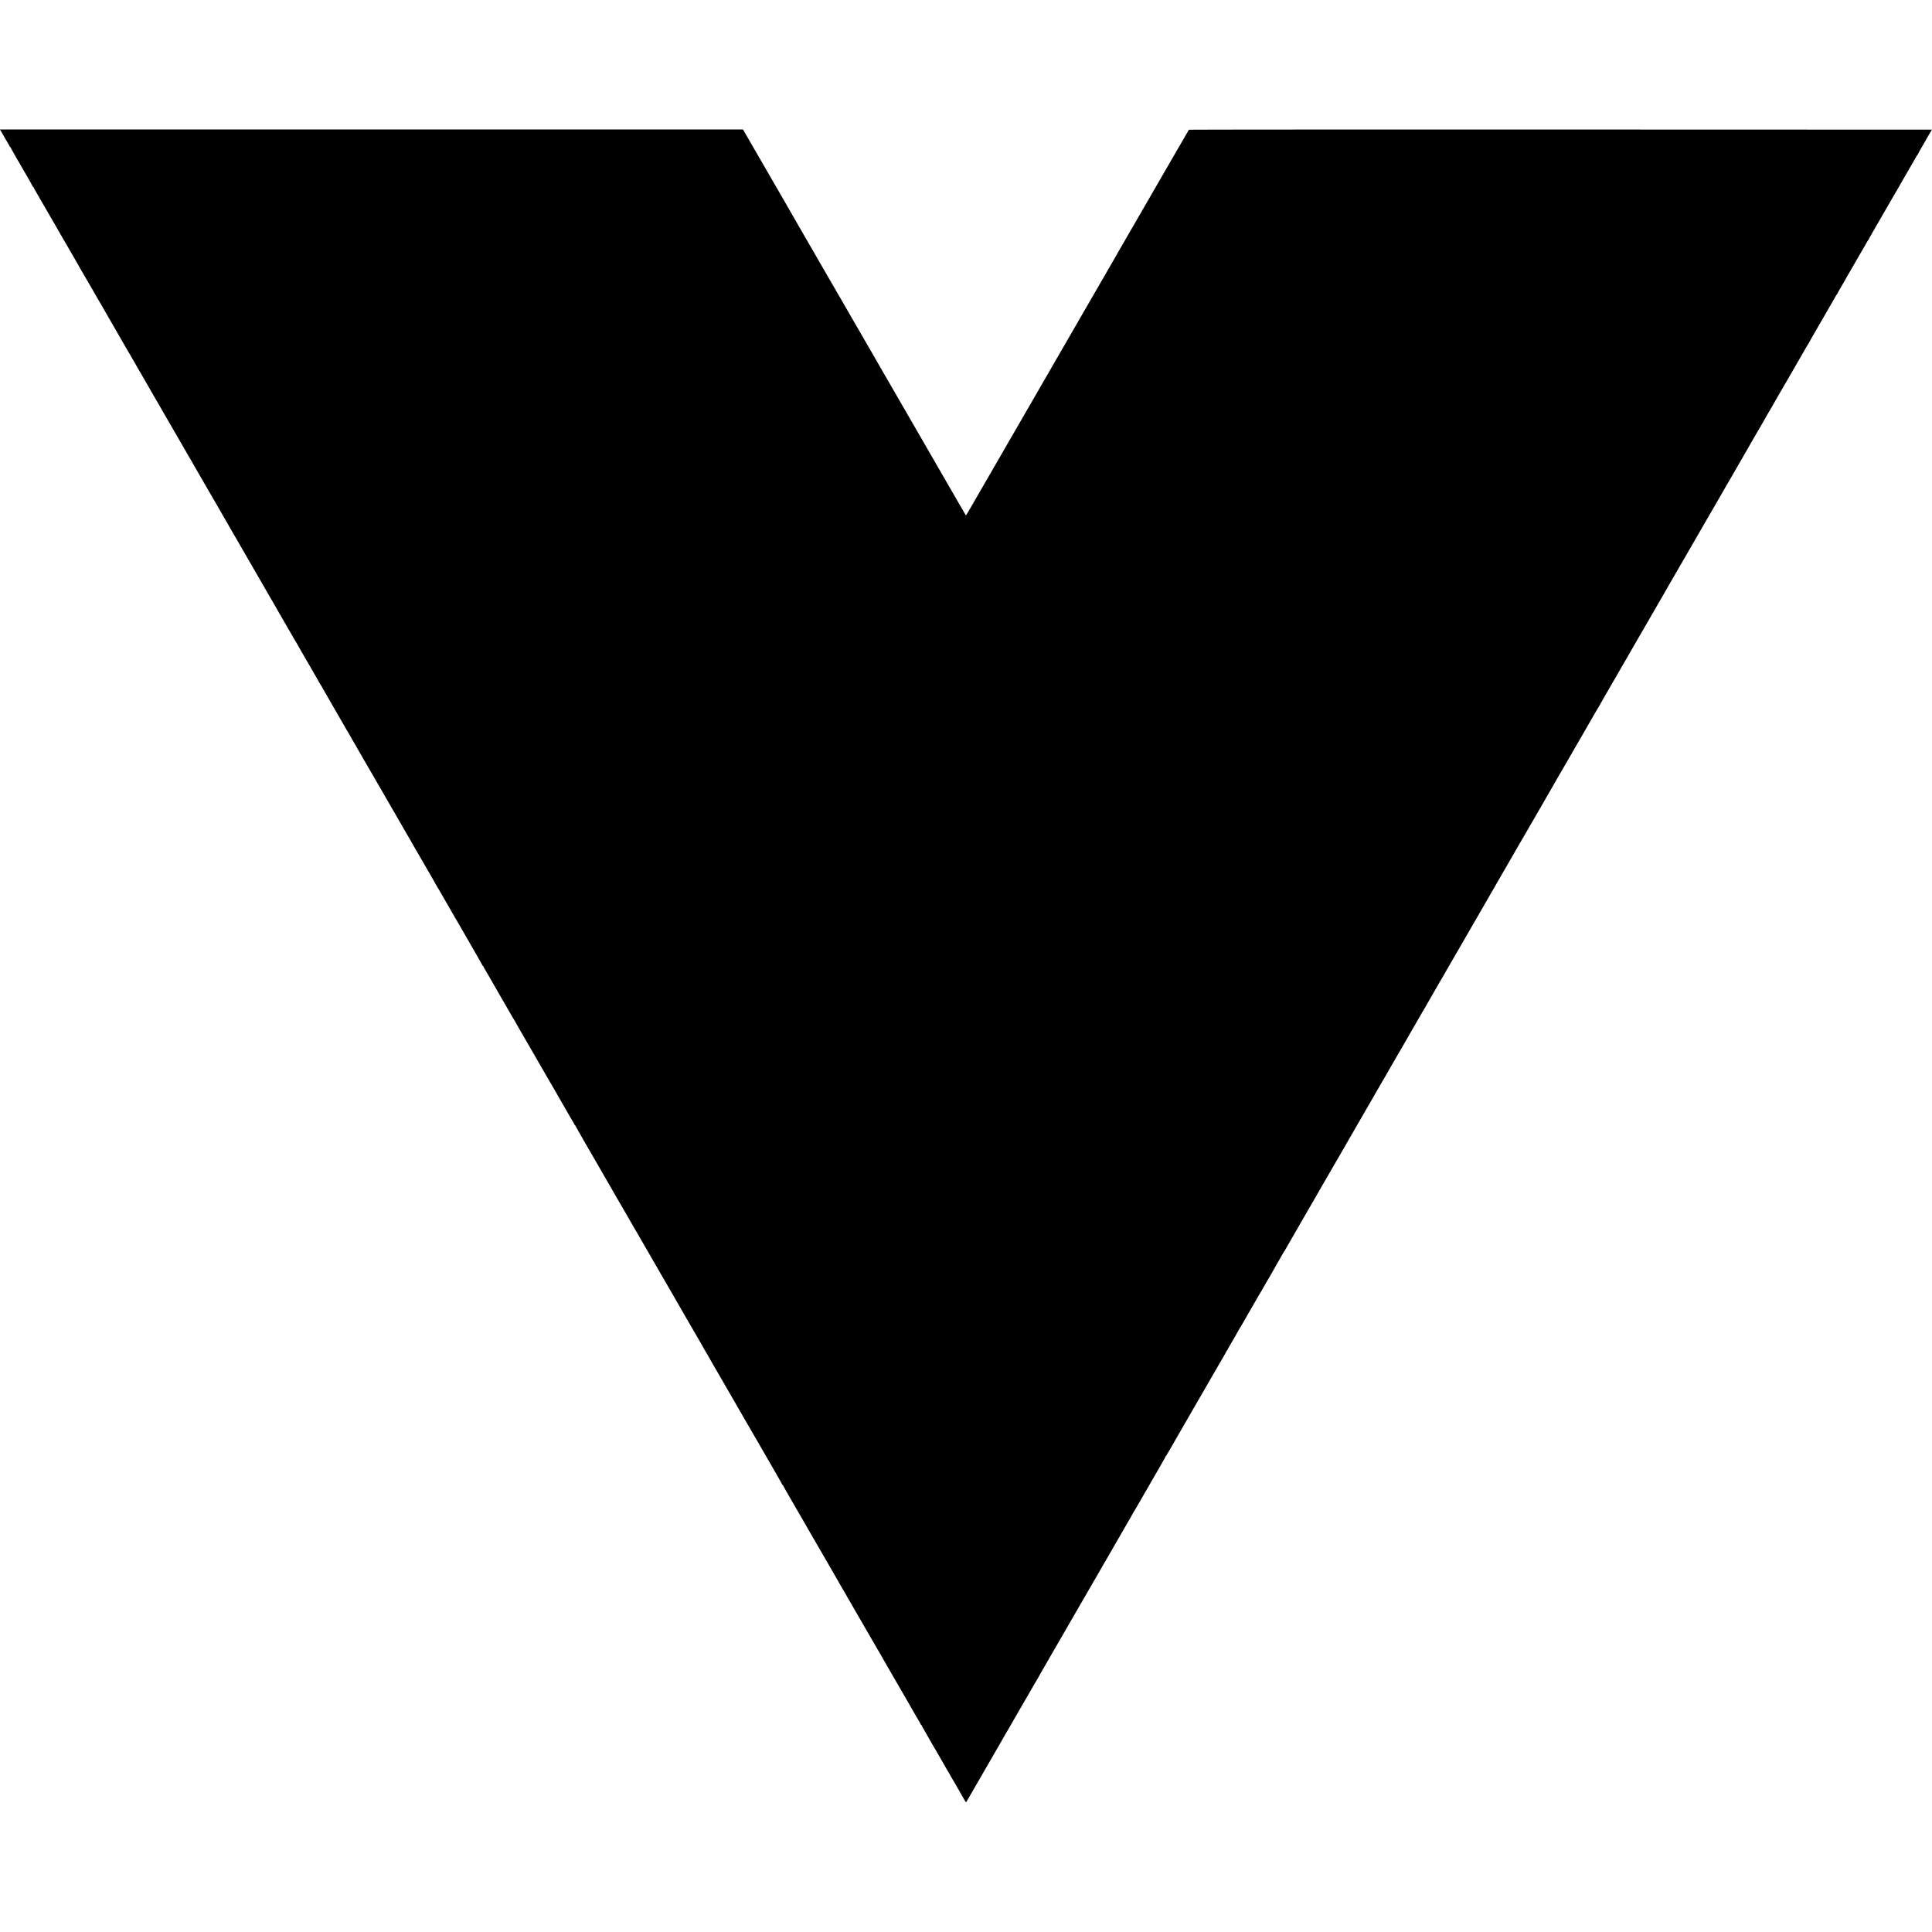
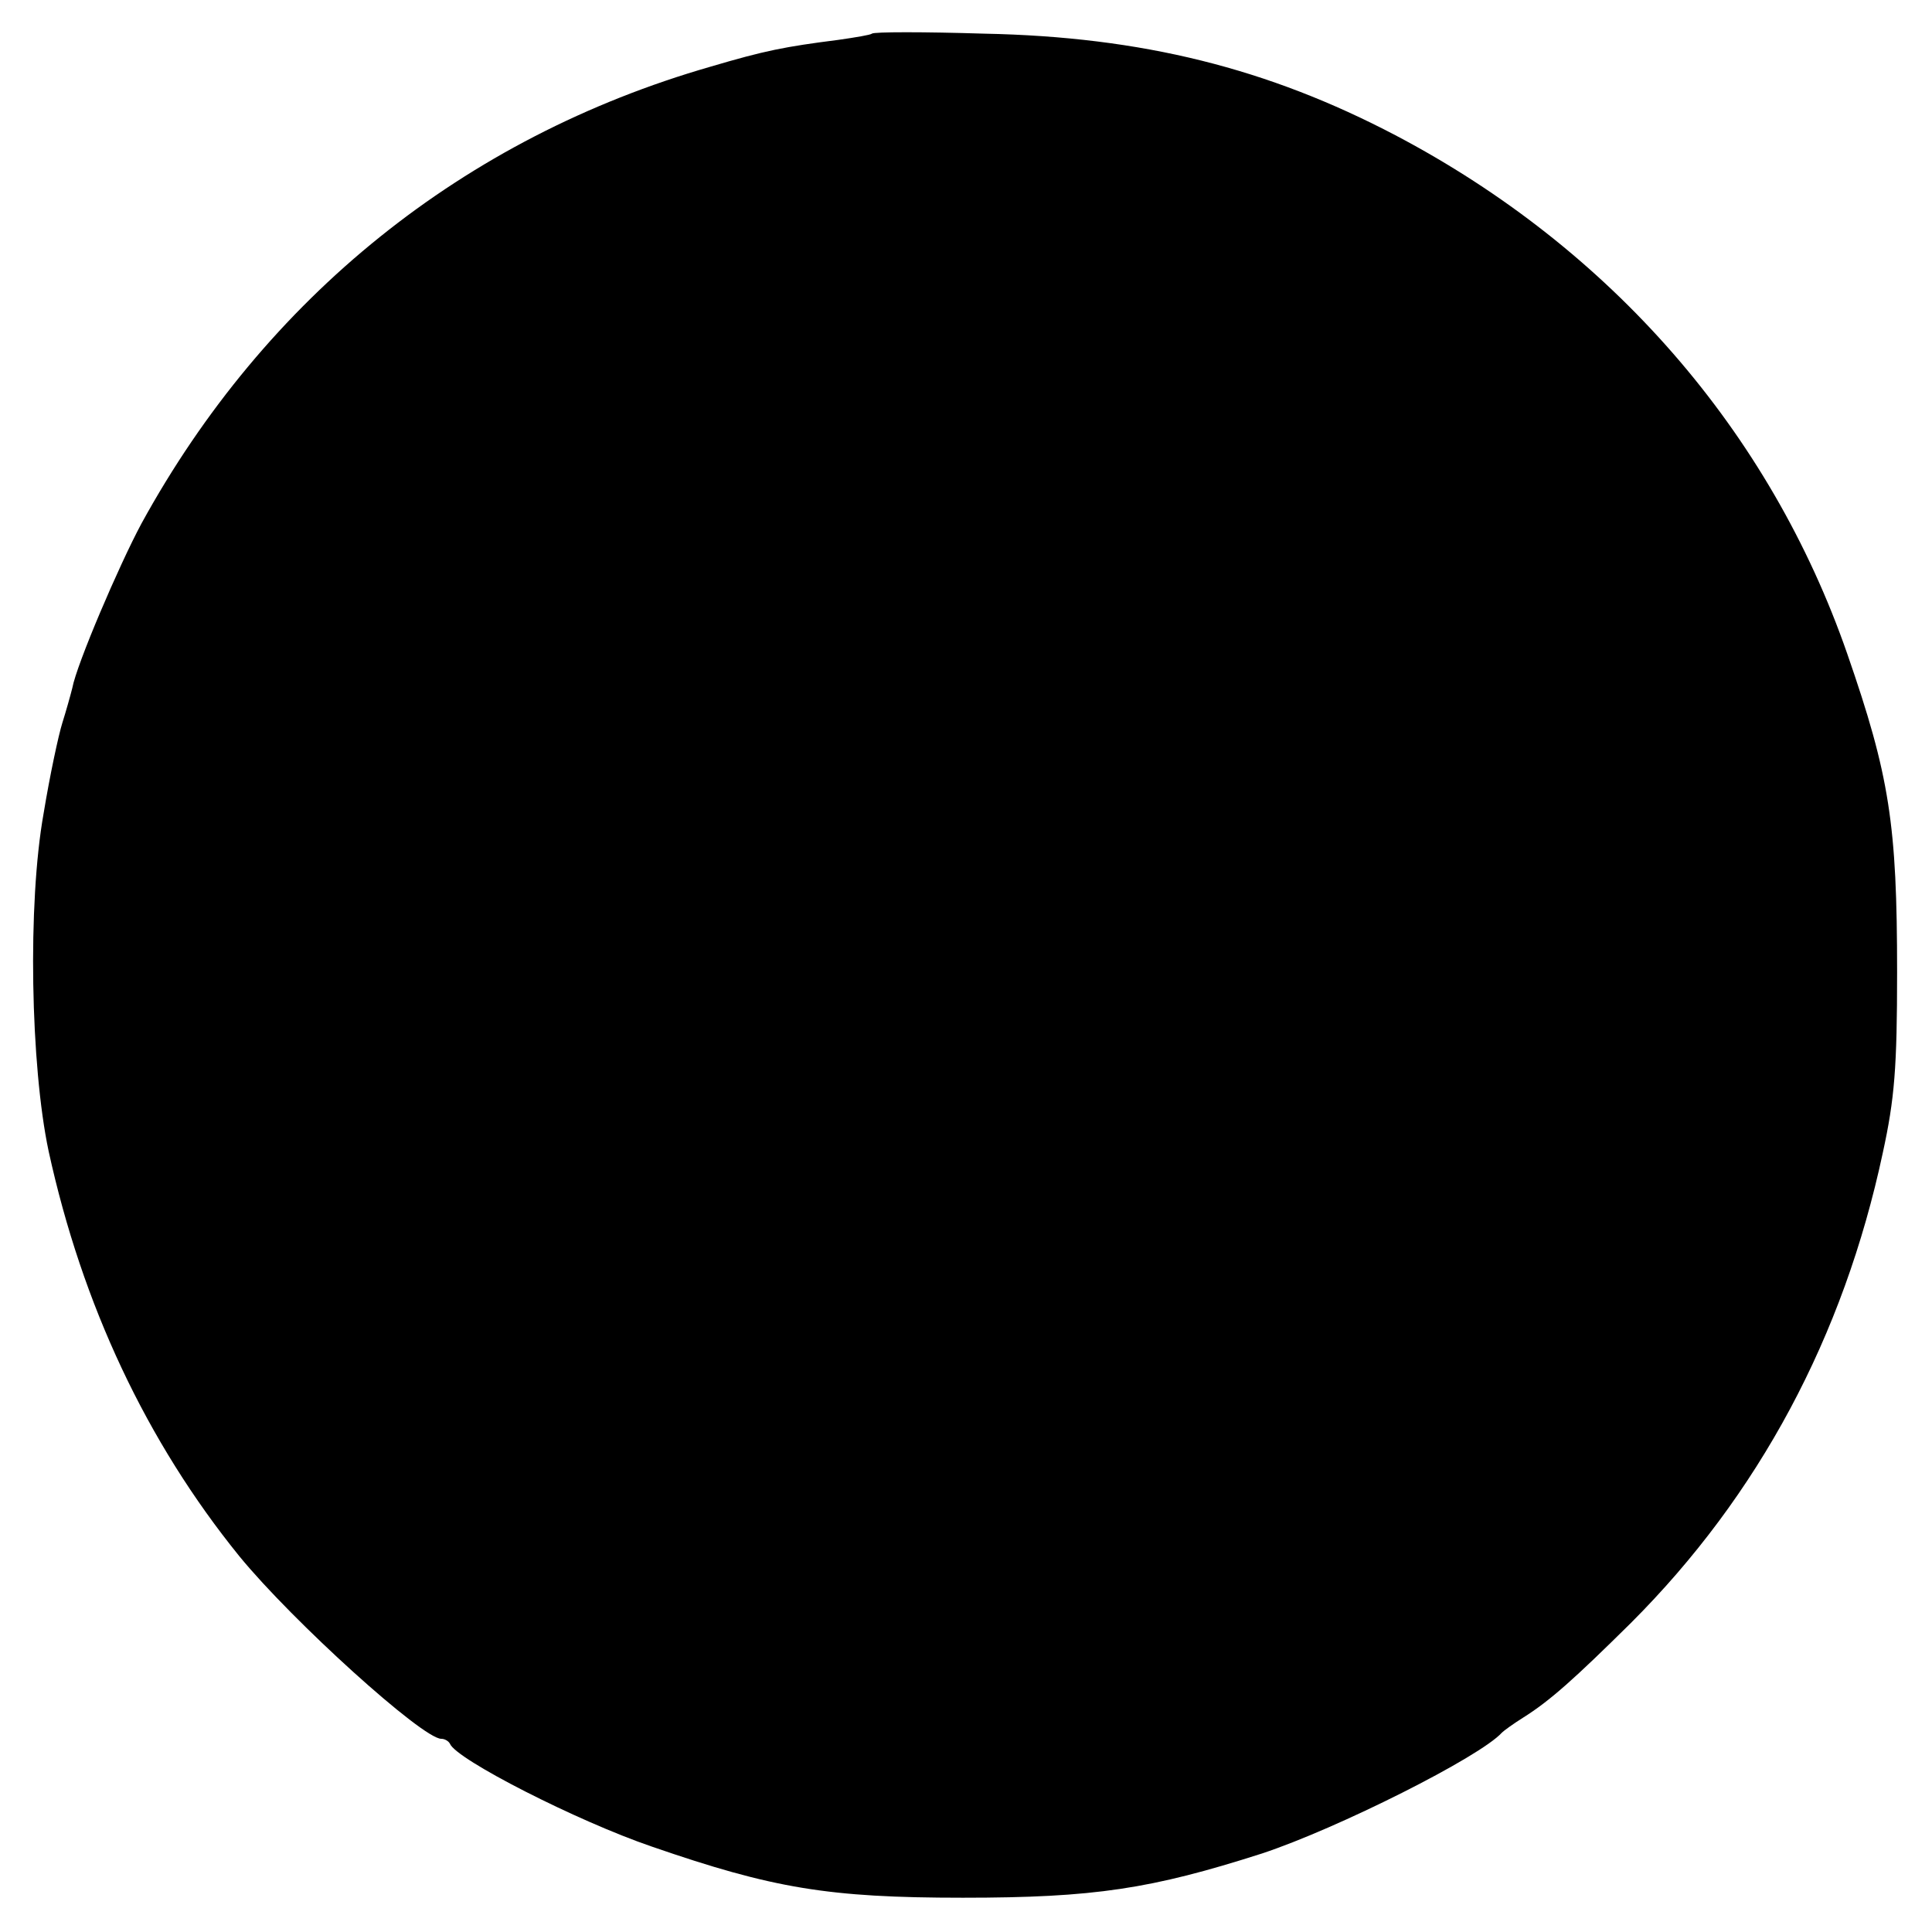
- <svg xmlns="http://www.w3.org/2000/svg" version="1.0" width="16pt" height="16pt" viewBox="0 0 16 16" preserveAspectRatio="xMidYMid meet">
-   <g transform="translate(0,16) scale(0.00032,-0.00032)" fill="#000000" stroke="none">
-     <path d="M18 46618 c45 -75 122 -207 122 -211 0 -2 25 -45 55 -95 30 -50 55 -96 55 -102 0 -5 5 -10 10 -10 6 0 10 -4 10 -9 0 -5 73 -135 161 -288 89 -153 173 -298 187 -323 14 -25 32 -57 41 -72 88 -149 187 -324 189 -335 2 -7 8 -13 13 -13 5 0 9 -4 9 -10 0 -5 46 -89 103 -187 175 -302 490 -846 507 -876 8 -16 20 -36 25 -45 28 -46 290 -498 339 -585 13 -23 74 -129 136 -236 61 -107 123 -215 137 -240 14 -25 29 -50 33 -56 5 -5 23 -37 40 -70 18 -33 38 -67 44 -75 11 -16 21 -33 63 -109 14 -25 29 -50 33 -56 4 -5 21 -35 38 -65 55 -100 261 -455 269 -465 4 -5 14 -21 20 -35 15 -29 41 -75 103 -180 24 -41 52 -88 60 -105 9 -16 57 -100 107 -185 112 -193 362 -626 380 -660 8 -14 23 -38 33 -55 11 -16 23 -37 27 -45 4 -8 26 -46 48 -85 23 -38 53 -90 67 -115 46 -81 64 -113 178 -310 62 -107 121 -210 132 -227 37 -67 56 -99 85 -148 16 -27 32 -57 36 -65 4 -8 15 -27 25 -42 9 -15 53 -89 96 -165 44 -76 177 -307 296 -513 120 -206 268 -463 330 -570 131 -227 117 -203 200 -348 36 -62 73 -125 82 -140 10 -15 21 -34 25 -42 4 -8 20 -37 36 -65 17 -27 38 -65 48 -82 49 -85 64 -111 87 -153 13 -25 28 -49 32 -55 4 -5 78 -134 165 -285 87 -151 166 -288 176 -305 10 -16 26 -43 35 -59 9 -17 125 -217 257 -445 132 -229 253 -441 270 -471 17 -30 45 -79 64 -108 18 -29 33 -54 33 -57 0 -2 20 -37 44 -77 24 -40 123 -212 221 -383 97 -170 190 -330 205 -355 16 -25 39 -65 53 -90 13 -25 81 -144 152 -265 70 -121 137 -238 150 -260 12 -22 37 -65 55 -95 18 -30 43 -73 55 -95 12 -22 48 -85 80 -140 77 -132 163 -280 190 -330 13 -22 71 -123 130 -225 59 -102 116 -199 126 -217 10 -17 29 -50 43 -72 15 -22 26 -43 26 -45 0 -2 27 -50 60 -106 33 -56 60 -103 60 -105 0 -2 55 -98 90 -155 8 -14 182 -316 239 -414 13 -22 45 -79 72 -124 27 -46 49 -86 49 -89 0 -2 14 -24 30 -48 16 -24 30 -46 30 -49 0 -5 74 -135 100 -176 5 -8 24 -42 43 -75 50 -88 58 -101 262 -455 104 -179 199 -345 213 -370 14 -25 28 -49 32 -55 4 -5 17 -26 28 -45 10 -19 62 -109 114 -200 114 -197 133 -230 170 -295 16 -27 33 -57 38 -65 17 -28 96 -165 103 -180 4 -8 16 -28 26 -45 10 -16 77 -131 148 -255 72 -124 181 -313 243 -420 62 -107 121 -209 131 -227 35 -62 323 -560 392 -678 38 -66 83 -145 100 -175 16 -30 33 -59 37 -65 4 -5 17 -27 29 -47 34 -61 56 -100 90 -156 17 -29 31 -55 31 -57 0 -2 17 -32 39 -67 21 -35 134 -229 251 -433 117 -203 235 -407 261 -451 27 -45 49 -85 49 -88 0 -4 8 -19 19 -34 15 -21 200 -341 309 -533 10 -19 33 -58 51 -87 17 -29 31 -54 31 -56 0 -2 25 -44 55 -94 30 -50 55 -95 55 -98 0 -4 6 -15 14 -23 7 -9 27 -41 43 -71 17 -30 170 -297 342 -594 171 -296 311 -542 311 -547 0 -5 5 -9 10 -9 6 0 10 -4 10 -10 0 -5 22 -47 49 -92 27 -46 58 -99 68 -118 24 -43 81 -140 93 -160 5 -8 66 -114 135 -235 69 -121 130 -227 135 -235 12 -21 259 -447 283 -490 10 -19 28 -47 38 -62 11 -14 19 -29 19 -32 0 -3 37 -69 83 -148 99 -170 305 -526 337 -583 13 -22 31 -53 41 -70 11 -16 22 -37 26 -45 7 -14 82 -146 103 -180 14 -24 181 -311 205 -355 13 -22 46 -80 75 -130 29 -49 64 -110 78 -135 14 -25 51 -88 82 -140 31 -52 59 -102 63 -110 4 -8 18 -33 31 -55 205 -353 284 -489 309 -535 17 -30 45 -78 62 -106 18 -28 36 -60 39 -72 4 -12 12 -22 17 -22 5 0 9 -4 9 -10 0 -5 109 -197 241 -427 133 -230 250 -431 259 -448 51 -90 222 -385 280 -485 37 -63 78 -135 92 -160 14 -25 67 -117 118 -205 51 -88 101 -175 111 -193 34 -58 55 -95 149 -257 51 -88 101 -173 110 -190 9 -16 76 -131 147 -255 72 -124 140 -241 151 -260 61 -108 281 -489 355 -615 38 -66 77 -133 87 -150 35 -63 91 -161 100 -175 14 -23 99 -169 128 -220 54 -97 135 -235 142 -245 4 -5 20 -32 35 -60 26 -48 238 -416 276 -480 10 -16 26 -46 37 -65 30 -53 382 -661 403 -695 10 -16 22 -37 26 -45 4 -8 26 -48 50 -88 24 -41 43 -75 43 -77 0 -2 22 -40 50 -85 27 -45 50 -84 50 -86 0 -3 38 -69 83 -147 84 -142 302 -520 340 -587 10 -19 34 -60 52 -90 18 -30 44 -75 57 -100 14 -25 45 -79 70 -120 25 -41 56 -96 70 -121 14 -25 77 -133 138 -240 62 -107 122 -210 132 -229 25 -43 310 -535 337 -581 11 -19 26 -45 34 -59 17 -32 238 -414 266 -460 11 -19 24 -41 28 -49 3 -7 75 -133 160 -278 84 -146 153 -269 153 -274 0 -5 5 -9 10 -9 6 0 10 -4 10 -10 0 -5 82 -150 181 -322 182 -314 201 -346 240 -415 12 -21 80 -139 152 -263 71 -124 141 -245 155 -270 14 -25 28 -49 32 -55 6 -8 145 -248 220 -380 37 -66 209 -362 229 -395 11 -19 24 -42 28 -49 4 -8 67 -118 140 -243 73 -125 133 -230 133 -233 0 -2 15 -28 33 -57 19 -29 47 -78 64 -108 17 -30 53 -93 79 -139 53 -90 82 -141 157 -272 82 -142 115 -199 381 -659 142 -245 268 -463 281 -485 12 -22 71 -125 132 -230 60 -104 172 -298 248 -430 76 -132 146 -253 156 -270 11 -16 22 -36 26 -44 3 -8 30 -54 60 -103 29 -49 53 -91 53 -93 0 -3 18 -34 40 -70 22 -36 40 -67 40 -69 0 -2 37 -66 81 -142 45 -77 98 -168 119 -204 20 -36 47 -81 58 -100 12 -19 27 -47 33 -62 6 -16 15 -28 20 -28 5 0 9 -4 9 -9 0 -6 63 -118 140 -251 77 -133 140 -243 140 -245 0 -2 18 -33 41 -70 22 -37 49 -83 60 -101 10 -19 29 -51 40 -71 25 -45 109 -189 126 -218 7 -11 17 -29 22 -40 6 -11 22 -38 35 -60 14 -22 37 -62 52 -90 14 -27 35 -62 45 -77 11 -14 19 -29 19 -32 0 -3 18 -35 40 -71 22 -36 40 -67 40 -69 0 -2 19 -35 42 -72 23 -38 55 -94 72 -124 26 -47 139 -244 171 -298 6 -9 21 -36 34 -60 28 -48 37 -51 51 -19 6 12 19 36 29 52 10 17 27 46 38 65 11 19 104 181 208 360 103 179 199 345 213 370 14 25 42 74 64 109 21 34 38 65 38 67 0 2 18 33 40 69 22 36 40 67 40 69 0 3 177 310 199 346 16 26 136 234 140 244 2 5 25 44 52 88 27 44 49 81 49 84 0 2 18 34 40 70 22 36 40 67 40 69 0 2 20 36 43 77 35 58 169 289 297 513 9 17 50 86 90 155 40 69 86 150 103 180 16 30 35 62 41 70 6 8 16 24 22 35 35 64 72 129 167 293 59 100 116 199 127 220 11 20 30 53 41 72 43 72 1070 1850 1121 1940 14 25 65 113 113 195 48 83 96 166 107 185 10 19 28 50 38 68 11 18 73 124 137 235 64 111 175 303 246 427 71 124 173 299 225 390 52 91 116 202 143 248 27 45 49 85 49 89 0 4 6 14 14 22 7 9 28 43 46 76 26 47 251 436 378 655 11 19 29 51 40 70 11 19 101 176 201 348 99 172 181 317 181 323 0 5 5 9 10 9 6 0 10 5 10 11 0 6 8 23 18 37 11 15 32 52 49 82 16 30 130 228 253 440 122 212 234 405 248 430 13 25 39 70 57 100 39 65 69 117 130 225 25 44 50 87 55 95 12 19 78 134 220 380 61 107 129 224 150 260 161 277 222 382 246 425 15 28 47 83 71 123 24 41 43 78 43 83 0 5 4 9 8 9 4 0 13 12 19 28 7 15 23 45 36 67 66 110 277 478 277 483 0 3 6 13 14 21 7 9 27 41 43 71 17 30 45 80 63 110 34 57 375 649 394 685 6 11 16 27 22 35 6 8 26 42 44 75 18 33 41 74 51 90 10 17 24 41 32 55 54 97 72 128 88 152 11 14 19 28 19 30 0 3 79 141 175 308 96 167 175 305 175 308 0 3 6 13 14 21 7 9 26 39 41 66 33 60 276 483 338 587 24 40 46 80 50 88 4 8 13 24 20 35 14 23 95 163 125 215 11 19 52 91 92 160 40 69 80 139 90 155 9 17 103 179 207 360 105 182 200 346 211 365 103 181 463 802 489 845 7 11 15 27 19 35 4 8 29 51 55 95 64 110 828 1433 848 1470 9 17 24 41 33 55 9 14 29 48 45 77 15 28 52 93 82 145 30 51 62 107 71 123 17 30 231 398 400 690 51 88 103 179 115 202 12 23 26 48 32 55 6 7 24 38 40 68 17 30 61 107 98 170 37 63 84 144 103 180 19 36 41 72 48 81 8 8 14 18 14 21 0 4 27 51 59 106 32 55 72 124 89 154 16 29 71 125 122 213 51 88 104 180 118 205 13 25 28 50 32 55 4 6 17 26 28 45 11 19 45 80 77 135 31 55 66 116 77 135 11 19 88 152 171 295 401 694 620 1072 650 1125 11 19 87 152 170 295 83 143 158 273 166 288 9 16 21 36 26 45 6 9 31 52 55 96 25 43 54 94 66 115 11 20 95 164 186 321 91 157 173 299 182 315 9 17 26 46 37 65 12 19 66 114 121 210 56 96 108 186 117 200 8 14 24 40 34 59 24 45 383 664 412 713 5 9 17 29 26 45 15 28 120 210 241 419 36 61 68 117 72 125 4 8 12 23 19 34 35 57 245 420 262 453 11 20 35 61 53 90 17 29 32 54 32 56 0 3 28 51 62 108 33 57 70 119 80 138 10 19 23 42 28 50 5 8 32 53 59 100 27 47 149 258 271 470 122 212 234 405 248 430 30 53 62 108 80 135 6 11 15 27 19 35 4 8 85 150 181 315 96 165 187 323 202 350 31 56 116 202 130 225 5 8 25 42 43 75 19 33 92 159 162 280 149 257 157 271 202 350 19 33 38 67 43 75 9 14 228 392 275 475 12 22 55 96 95 165 40 69 80 139 90 155 24 42 202 350 221 383 9 15 27 47 41 72 14 25 75 131 136 236 61 106 121 210 134 232 99 172 271 470 279 482 5 8 23 40 40 70 18 30 81 141 142 245 60 105 121 210 135 235 14 25 71 124 127 220 56 96 143 247 194 335 51 88 96 167 102 175 14 24 180 311 204 355 23 43 340 590 356 615 5 8 50 87 101 175 171 301 517 898 582 1008 25 43 46 81 46 83 0 2 12 23 27 47 14 23 40 67 56 97 16 30 35 62 42 70 7 8 15 22 18 30 4 8 20 38 37 65 16 28 33 57 37 65 6 12 111 196 143 250 5 8 55 95 112 193 57 98 113 195 126 215 12 20 27 46 32 57 6 11 14 27 20 35 5 8 76 130 156 270 80 140 165 287 187 325 23 39 52 90 66 115 13 25 30 52 37 61 8 8 14 18 14 21 0 4 41 77 92 165 50 87 175 302 276 478 101 176 208 360 236 408 28 49 67 117 86 152 19 35 41 70 48 77 6 6 12 15 12 19 0 7 124 224 167 291 12 21 23 40 23 42 0 2 21 40 46 83 26 43 55 92 64 109 54 95 327 568 354 614 19 30 45 75 59 100 71 128 82 145 89 148 4 2 8 8 8 13 0 5 42 82 94 172 311 538 496 858 518 897 14 25 40 70 58 100 18 30 42 71 53 90 10 19 79 139 152 265 73 127 142 246 153 265 10 19 43 76 72 125 29 50 63 108 75 130 65 116 80 140 87 143 4 2 8 8 8 12 0 8 114 212 140 250 6 8 14 24 20 35 5 11 54 97 108 190 l100 170 -9611 3 c-5286 1 -9614 -1 -9618 -5 -5 -6 -419 -719 -619 -1068 -89 -155 -267 -463 -323 -560 -38 -66 -81 -140 -95 -165 -31 -56 -263 -457 -526 -910 -110 -190 -224 -388 -254 -440 -29 -52 -61 -109 -71 -125 -23 -39 -243 -420 -268 -465 -11 -19 -204 -352 -428 -740 -224 -388 -477 -826 -563 -975 -85 -148 -185 -322 -222 -385 -37 -63 -120 -207 -185 -320 -65 -113 -177 -306 -248 -430 -72 -124 -172 -297 -222 -385 -51 -88 -142 -245 -202 -350 -131 -226 -247 -427 -408 -705 -65 -113 -249 -432 -410 -710 -160 -278 -388 -673 -506 -877 -118 -205 -216 -373 -219 -373 -3 0 -52 82 -109 183 -58 100 -144 250 -192 332 -95 164 -402 696 -647 1120 -85 149 -228 396 -317 550 -212 365 -982 1700 -1008 1745 -10 19 -43 76 -72 125 -29 50 -64 110 -77 135 -14 25 -63 110 -110 190 -47 80 -96 165 -110 190 -14 25 -99 171 -188 325 -89 154 -174 300 -188 325 -13 25 -64 113 -112 195 -48 83 -140 242 -205 355 -65 113 -183 317 -263 454 -79 137 -152 264 -163 282 -50 89 -335 583 -354 614 -12 19 -34 58 -50 85 -15 28 -129 226 -253 440 -124 215 -235 408 -247 430 -12 22 -69 121 -127 220 -58 99 -226 389 -373 645 -148 256 -324 561 -392 678 -67 117 -134 232 -147 255 -13 23 -33 59 -46 80 l-22 37 -9615 0 -9615 0 20 -32z" />
+ <svg xmlns="http://www.w3.org/2000/svg" version="1.0" width="310pt" height="310pt" viewBox="0 0 310 310" preserveAspectRatio="xMidYMid meet">
+   <g transform="translate(0,310) scale(0.1,-0.1)" fill="#000000" stroke="none">
+     <path d="M1399 3046 c-2 -2 -26 -6 -54 -10 -86 -11 -117 -17 -205 -43 -396 -114 -714 -370 -913 -733 -36 -67 -104 -226 -111 -264 -3 -12 -10 -37 -16 -56 -6 -19 -20 -84 -30 -145 -26 -145 -21 -405 8 -542 54 -247 157 -466 306 -650 86 -105 294 -293 324 -293 6 0 12 -4 14 -8 10 -25 204 -124 324 -165 194 -67 283 -82 499 -82 211 0 302 14 480 71 121 40 350 155 385 194 3 3 18 14 34 24 43 27 82 62 173 152 205 205 341 459 404 754 19 87 23 137 23 290 0 237 -12 315 -80 511 -124 357 -379 650 -725 832 -204 107 -406 158 -660 163 -96 3 -177 3 -180 0z" />
  </g>
</svg>
